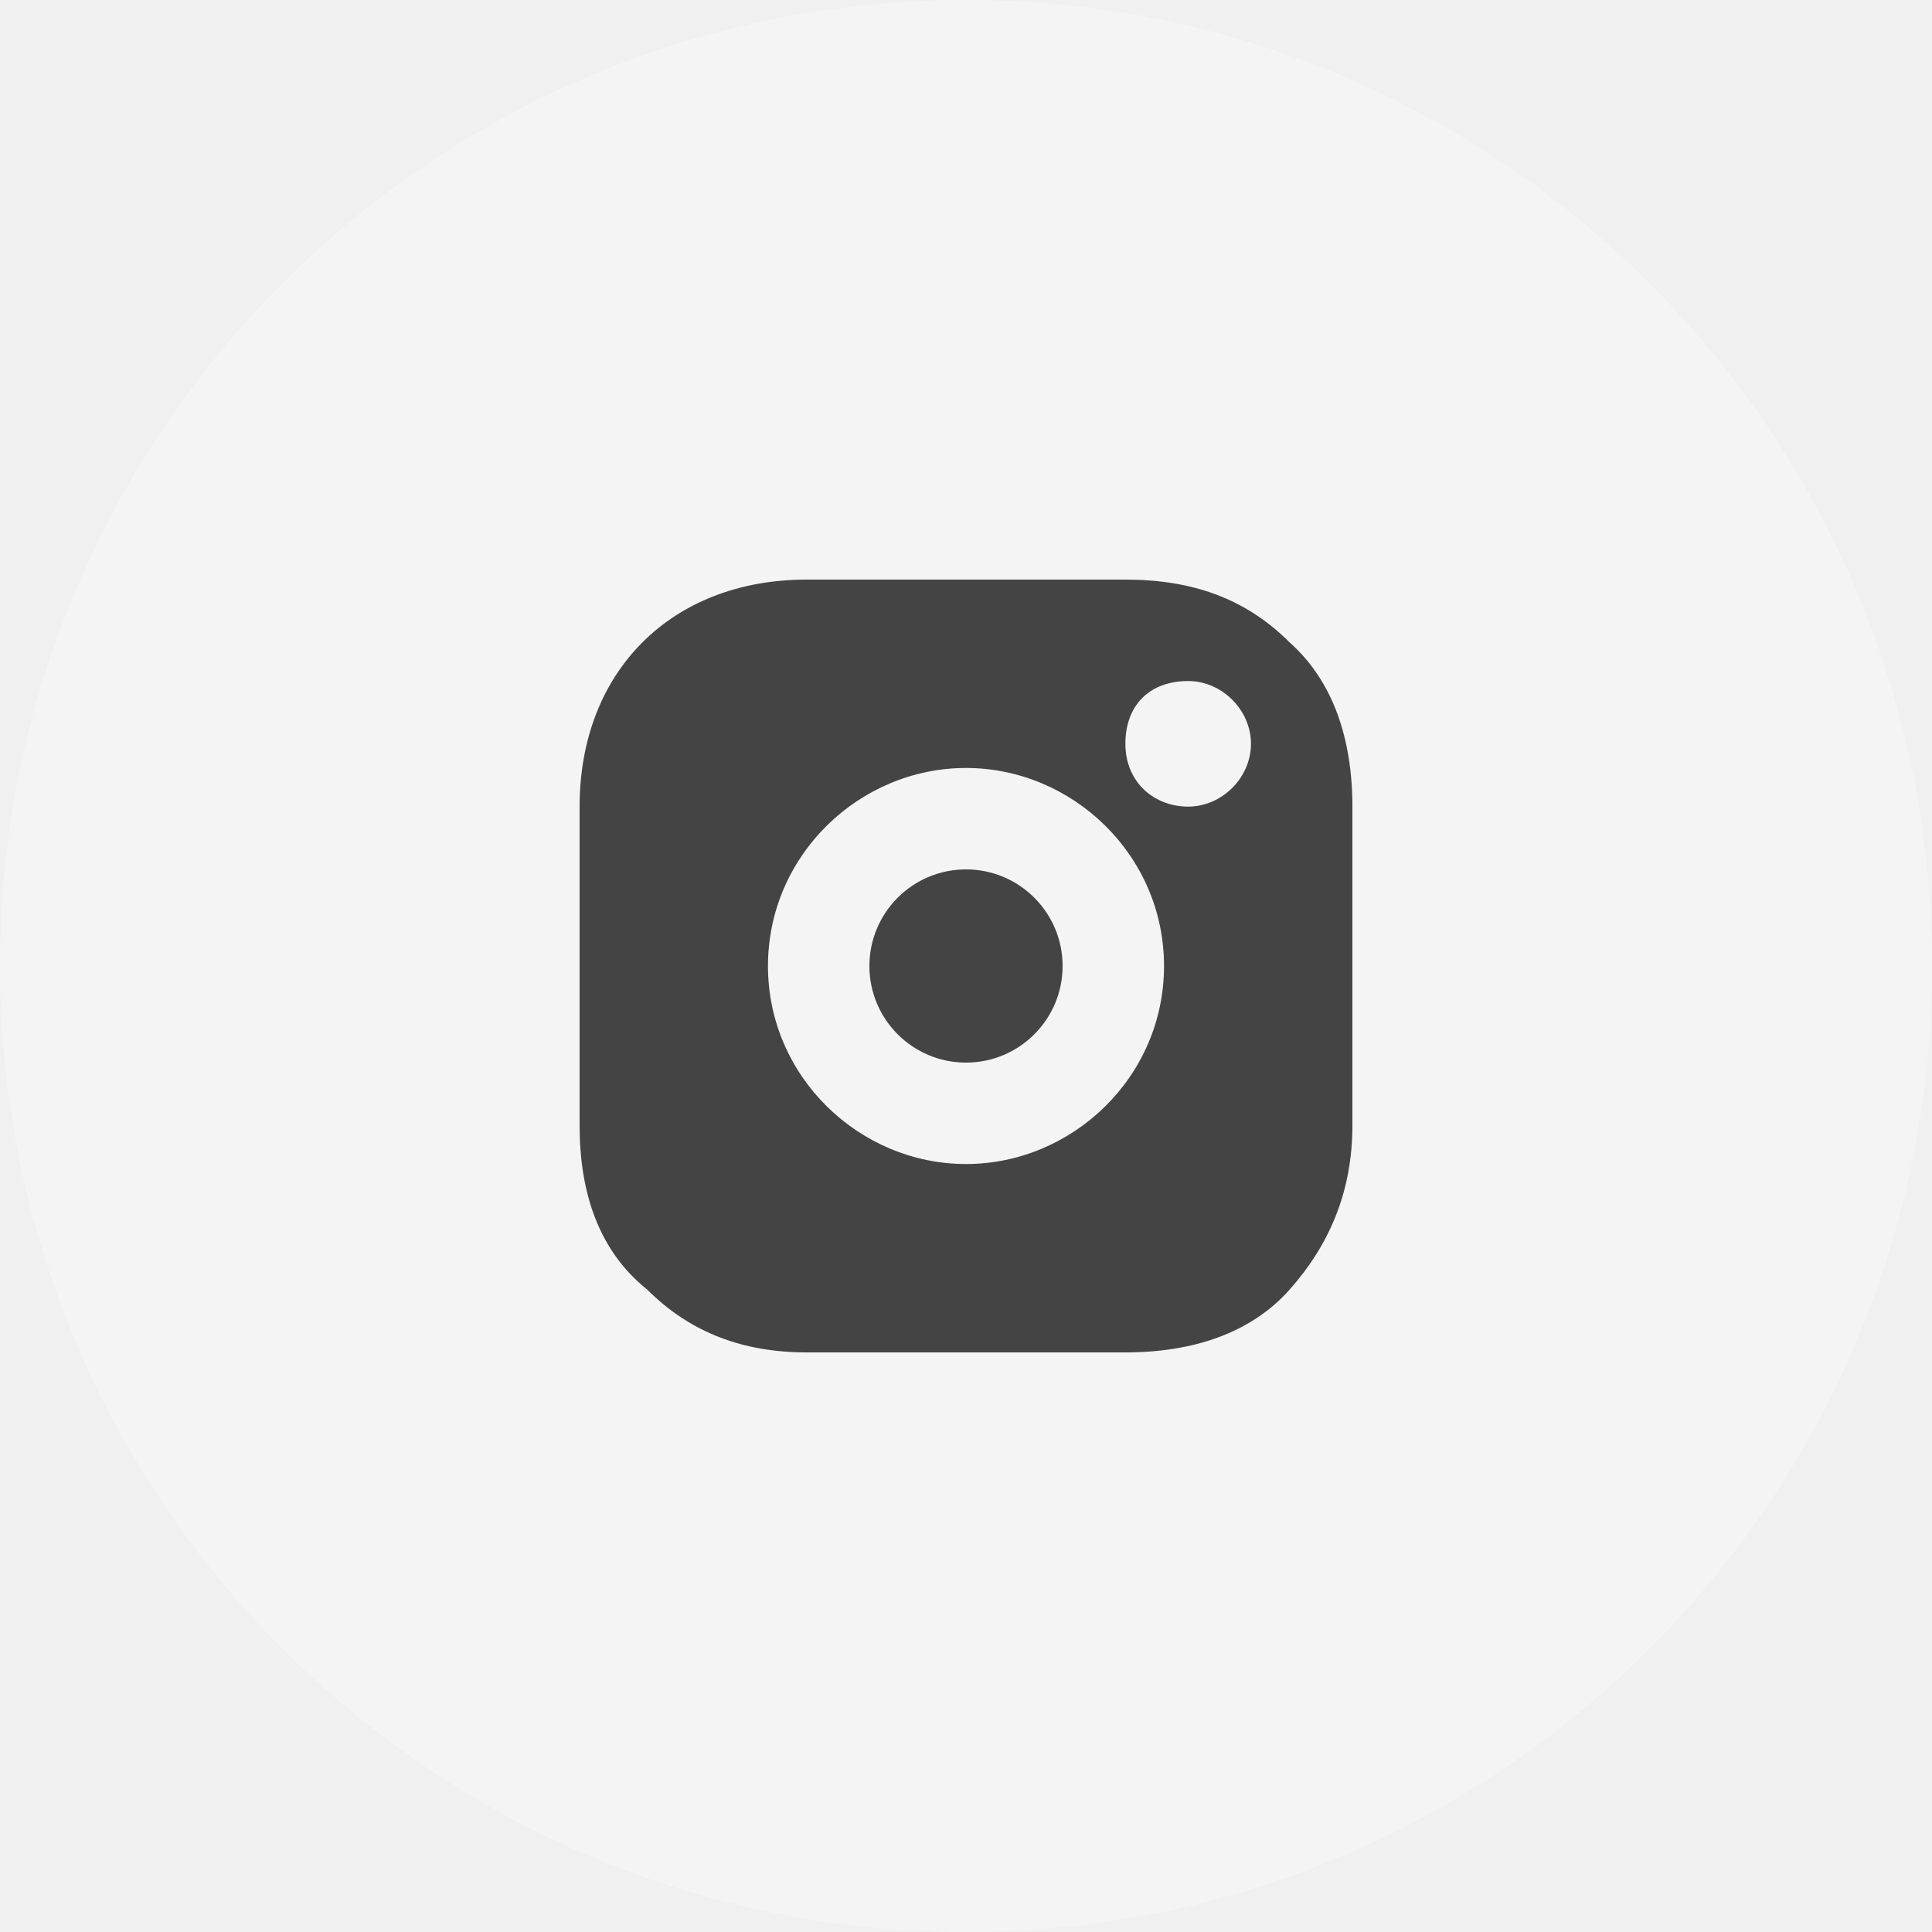
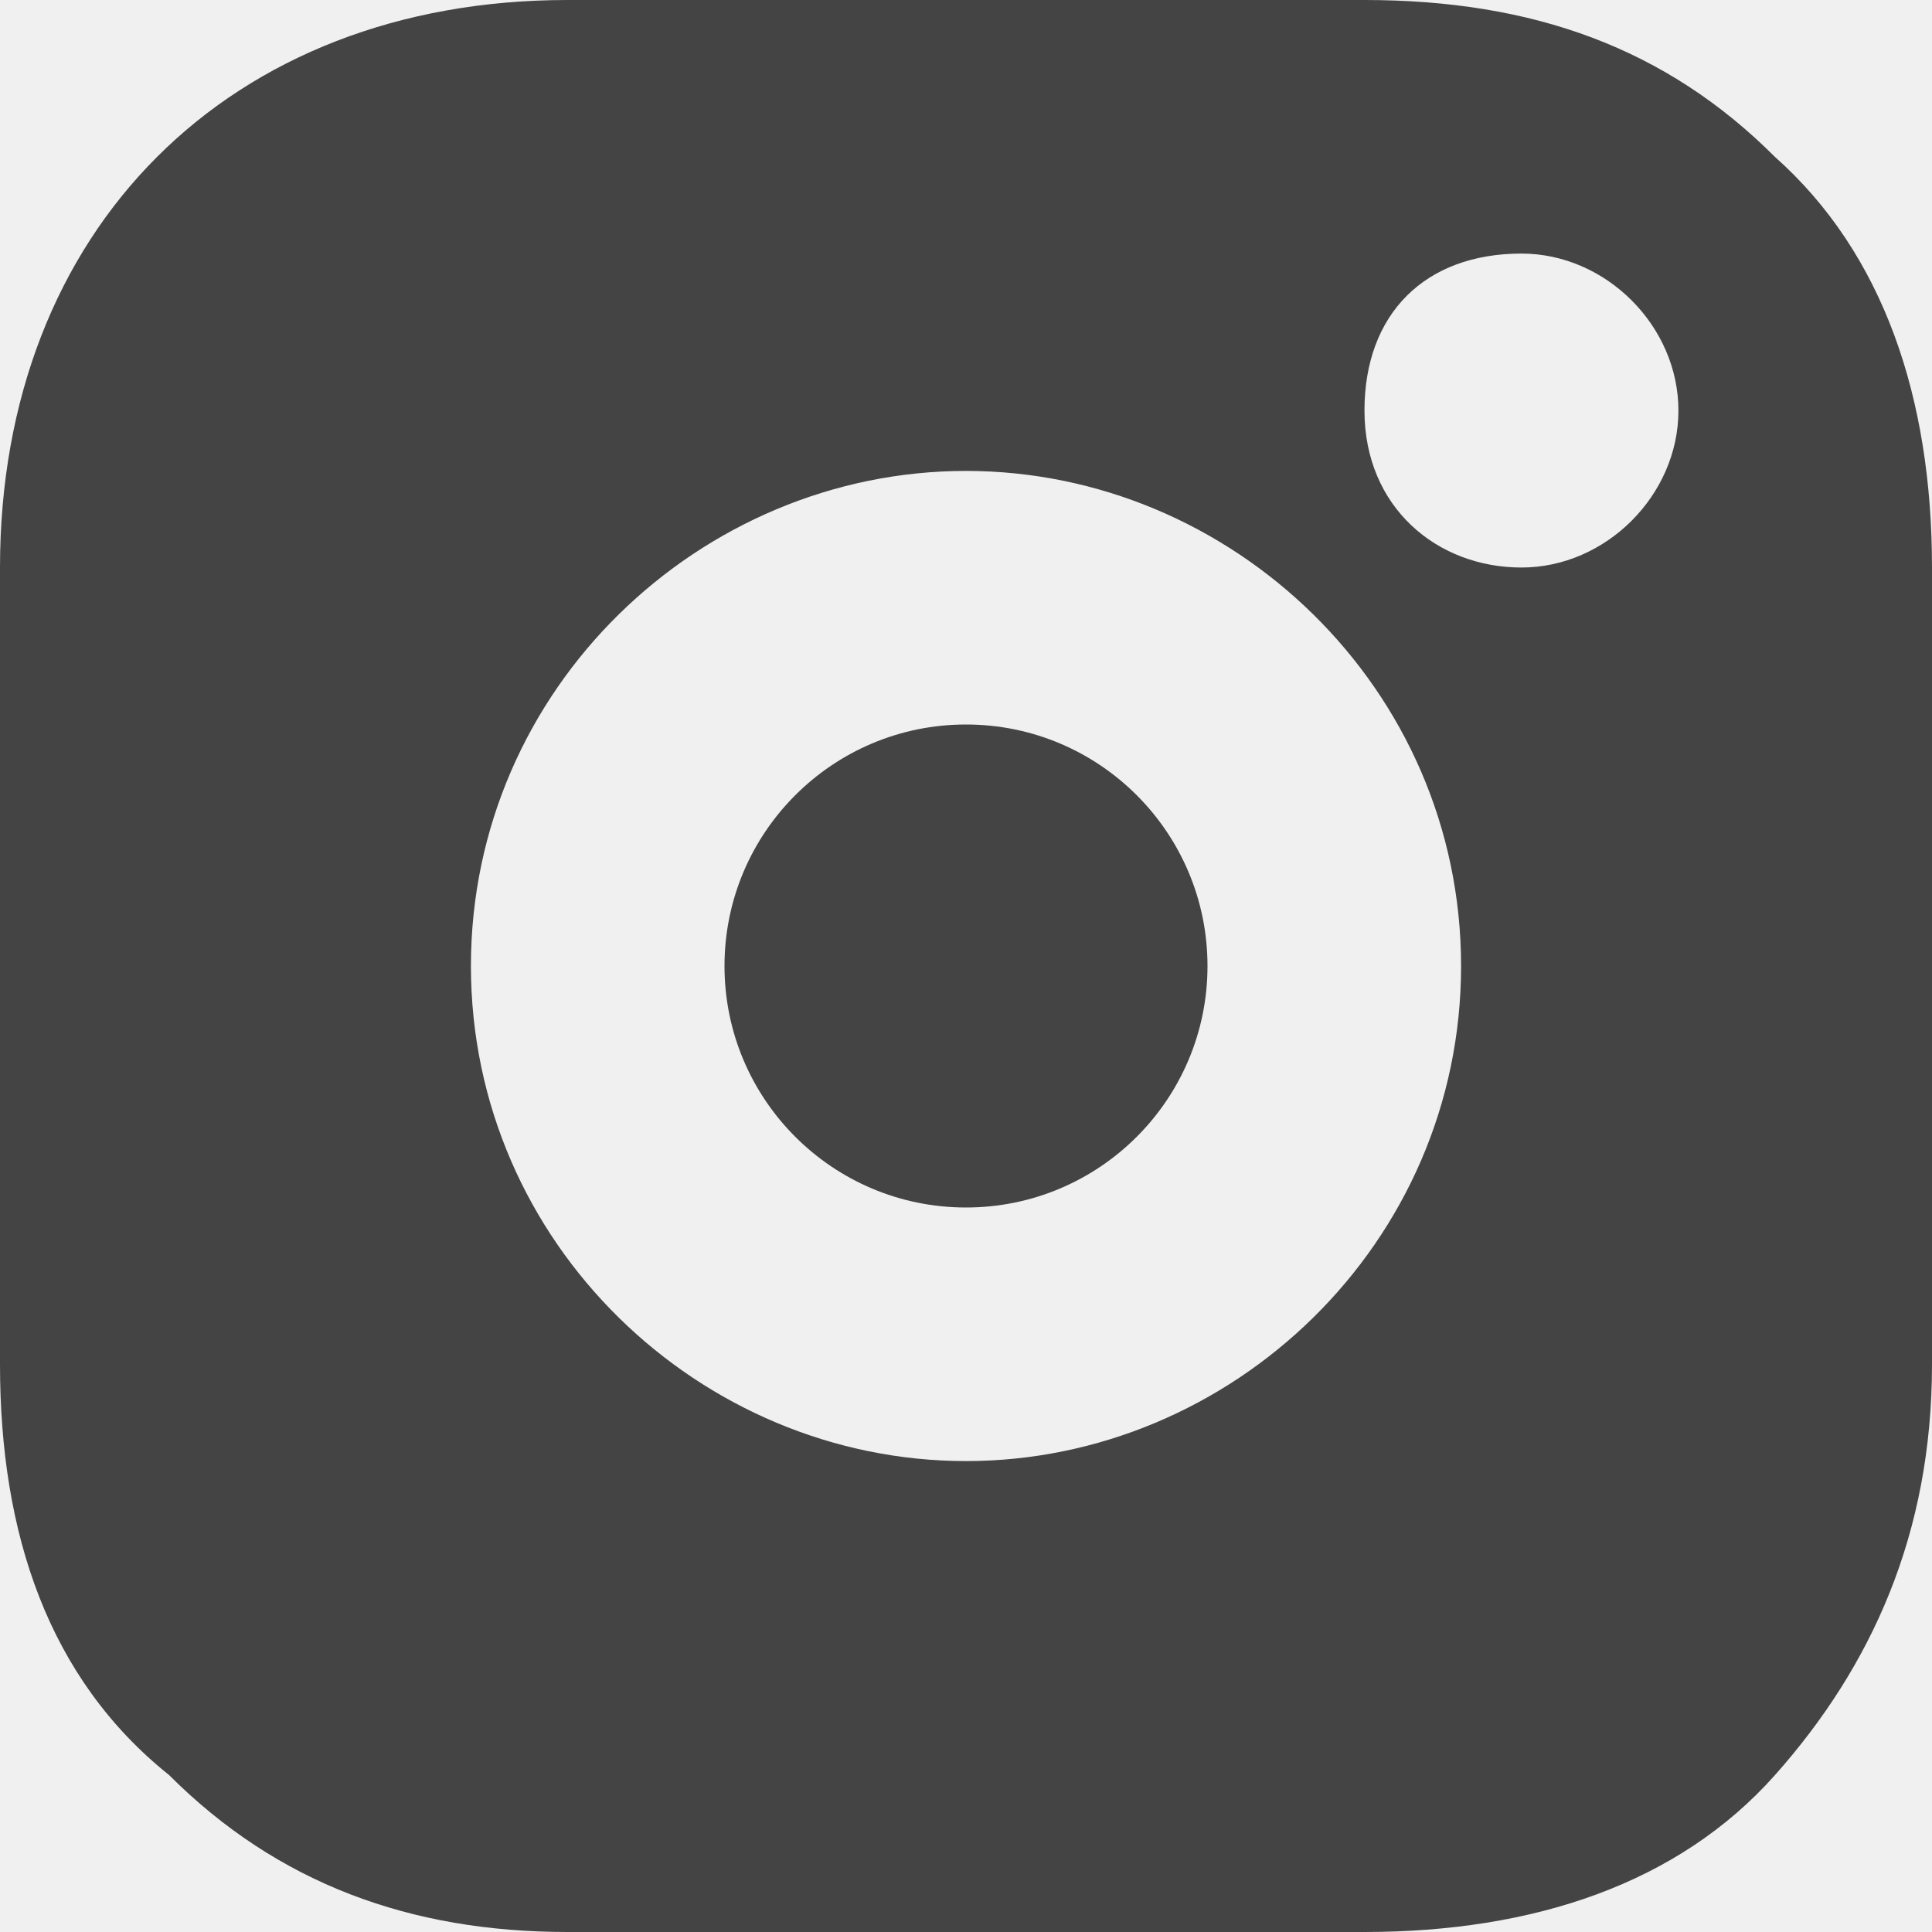
- <svg xmlns="http://www.w3.org/2000/svg" width="40" height="40" fill="none">
-   <circle cx="20" cy="20" r="20" fill="#fff" fill-opacity=".3" />
-   <path d="M20 22a2 2 0 1 0 0-4 2 2 0 0 0 0 4Z" fill="#444" />
-   <path d="M26.7 13.3c-.9-.9-2-1.3-3.4-1.3h-6.6c-2.8 0-4.7 1.9-4.7 4.7v6.6c0 1.4.4 2.6 1.4 3.4.9.9 2 1.3 3.3 1.3h6.6c1.4 0 2.6-.4 3.4-1.3.8-.9 1.3-2 1.3-3.4v-6.6c0-1.4-.4-2.6-1.3-3.4ZM20 24.1c-2.2 0-4.1-1.8-4.1-4.1s1.9-4.1 4.1-4.1c2.2 0 4.1 1.8 4.1 4.1s-1.9 4.1-4.1 4.1Zm4.6-7.4c-.7 0-1.3-.5-1.3-1.3s.5-1.3 1.3-1.3c.7 0 1.3.6 1.3 1.3 0 .7-.6 1.3-1.3 1.3Z" fill="#444" />
+ <svg xmlns="http://www.w3.org/2000/svg" width="16" height="16" fill="none">
+   <path d="M8 10a2 2 0 1 0 0-4 2 2 0 0 0 0 4Z" fill="#444" />
+   <path d="M14.7 1.3c-.9-.9-2-1.3-3.4-1.3H4.7C1.9 0 0 1.9 0 4.7v6.6c0 1.4.4 2.6 1.4 3.4.9.9 2 1.3 3.3 1.3h6.6c1.4 0 2.6-.4 3.4-1.3.8-.9 1.3-2 1.3-3.4V4.7c0-1.4-.4-2.6-1.3-3.4ZM8 12.1c-2.2 0-4.1-1.8-4.1-4.1S5.8 3.9 8 3.9c2.2 0 4.1 1.8 4.1 4.1s-1.9 4.1-4.1 4.1Zm4.6-7.4c-.7 0-1.3-.5-1.3-1.3s.5-1.3 1.3-1.3c.7 0 1.3.6 1.3 1.3 0 .7-.6 1.3-1.3 1.3Z" fill="#444" />
</svg>
